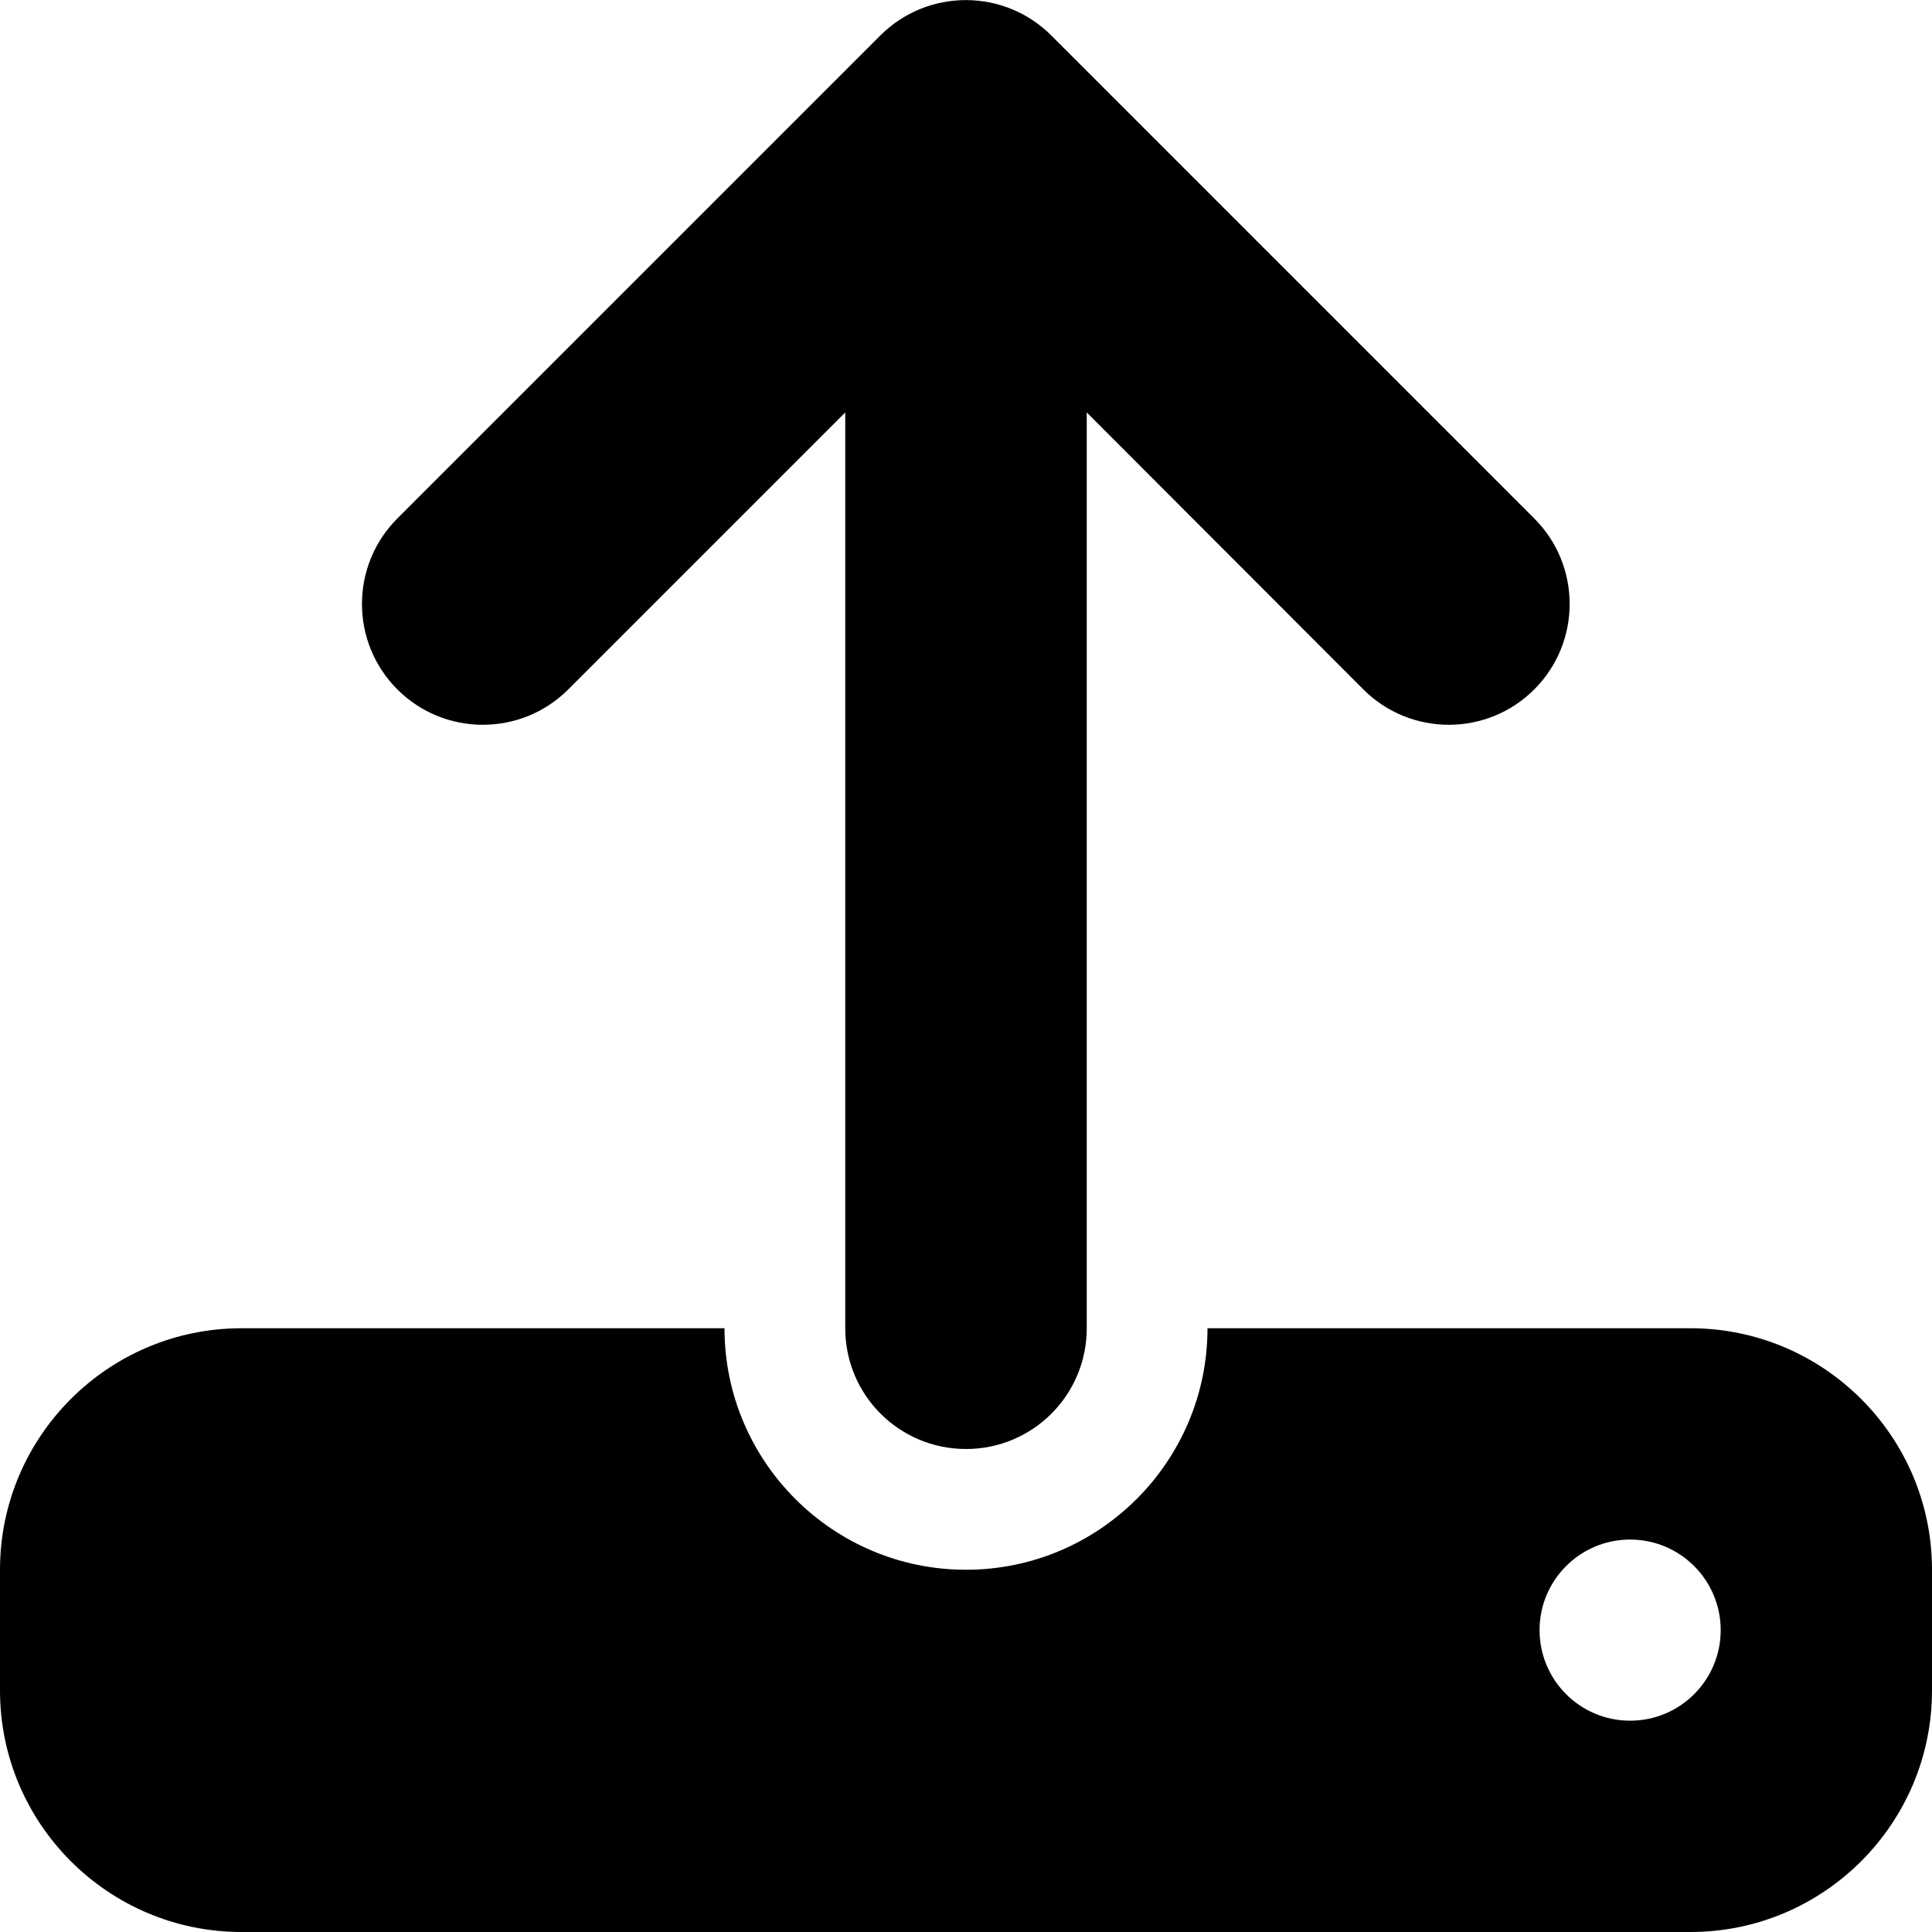
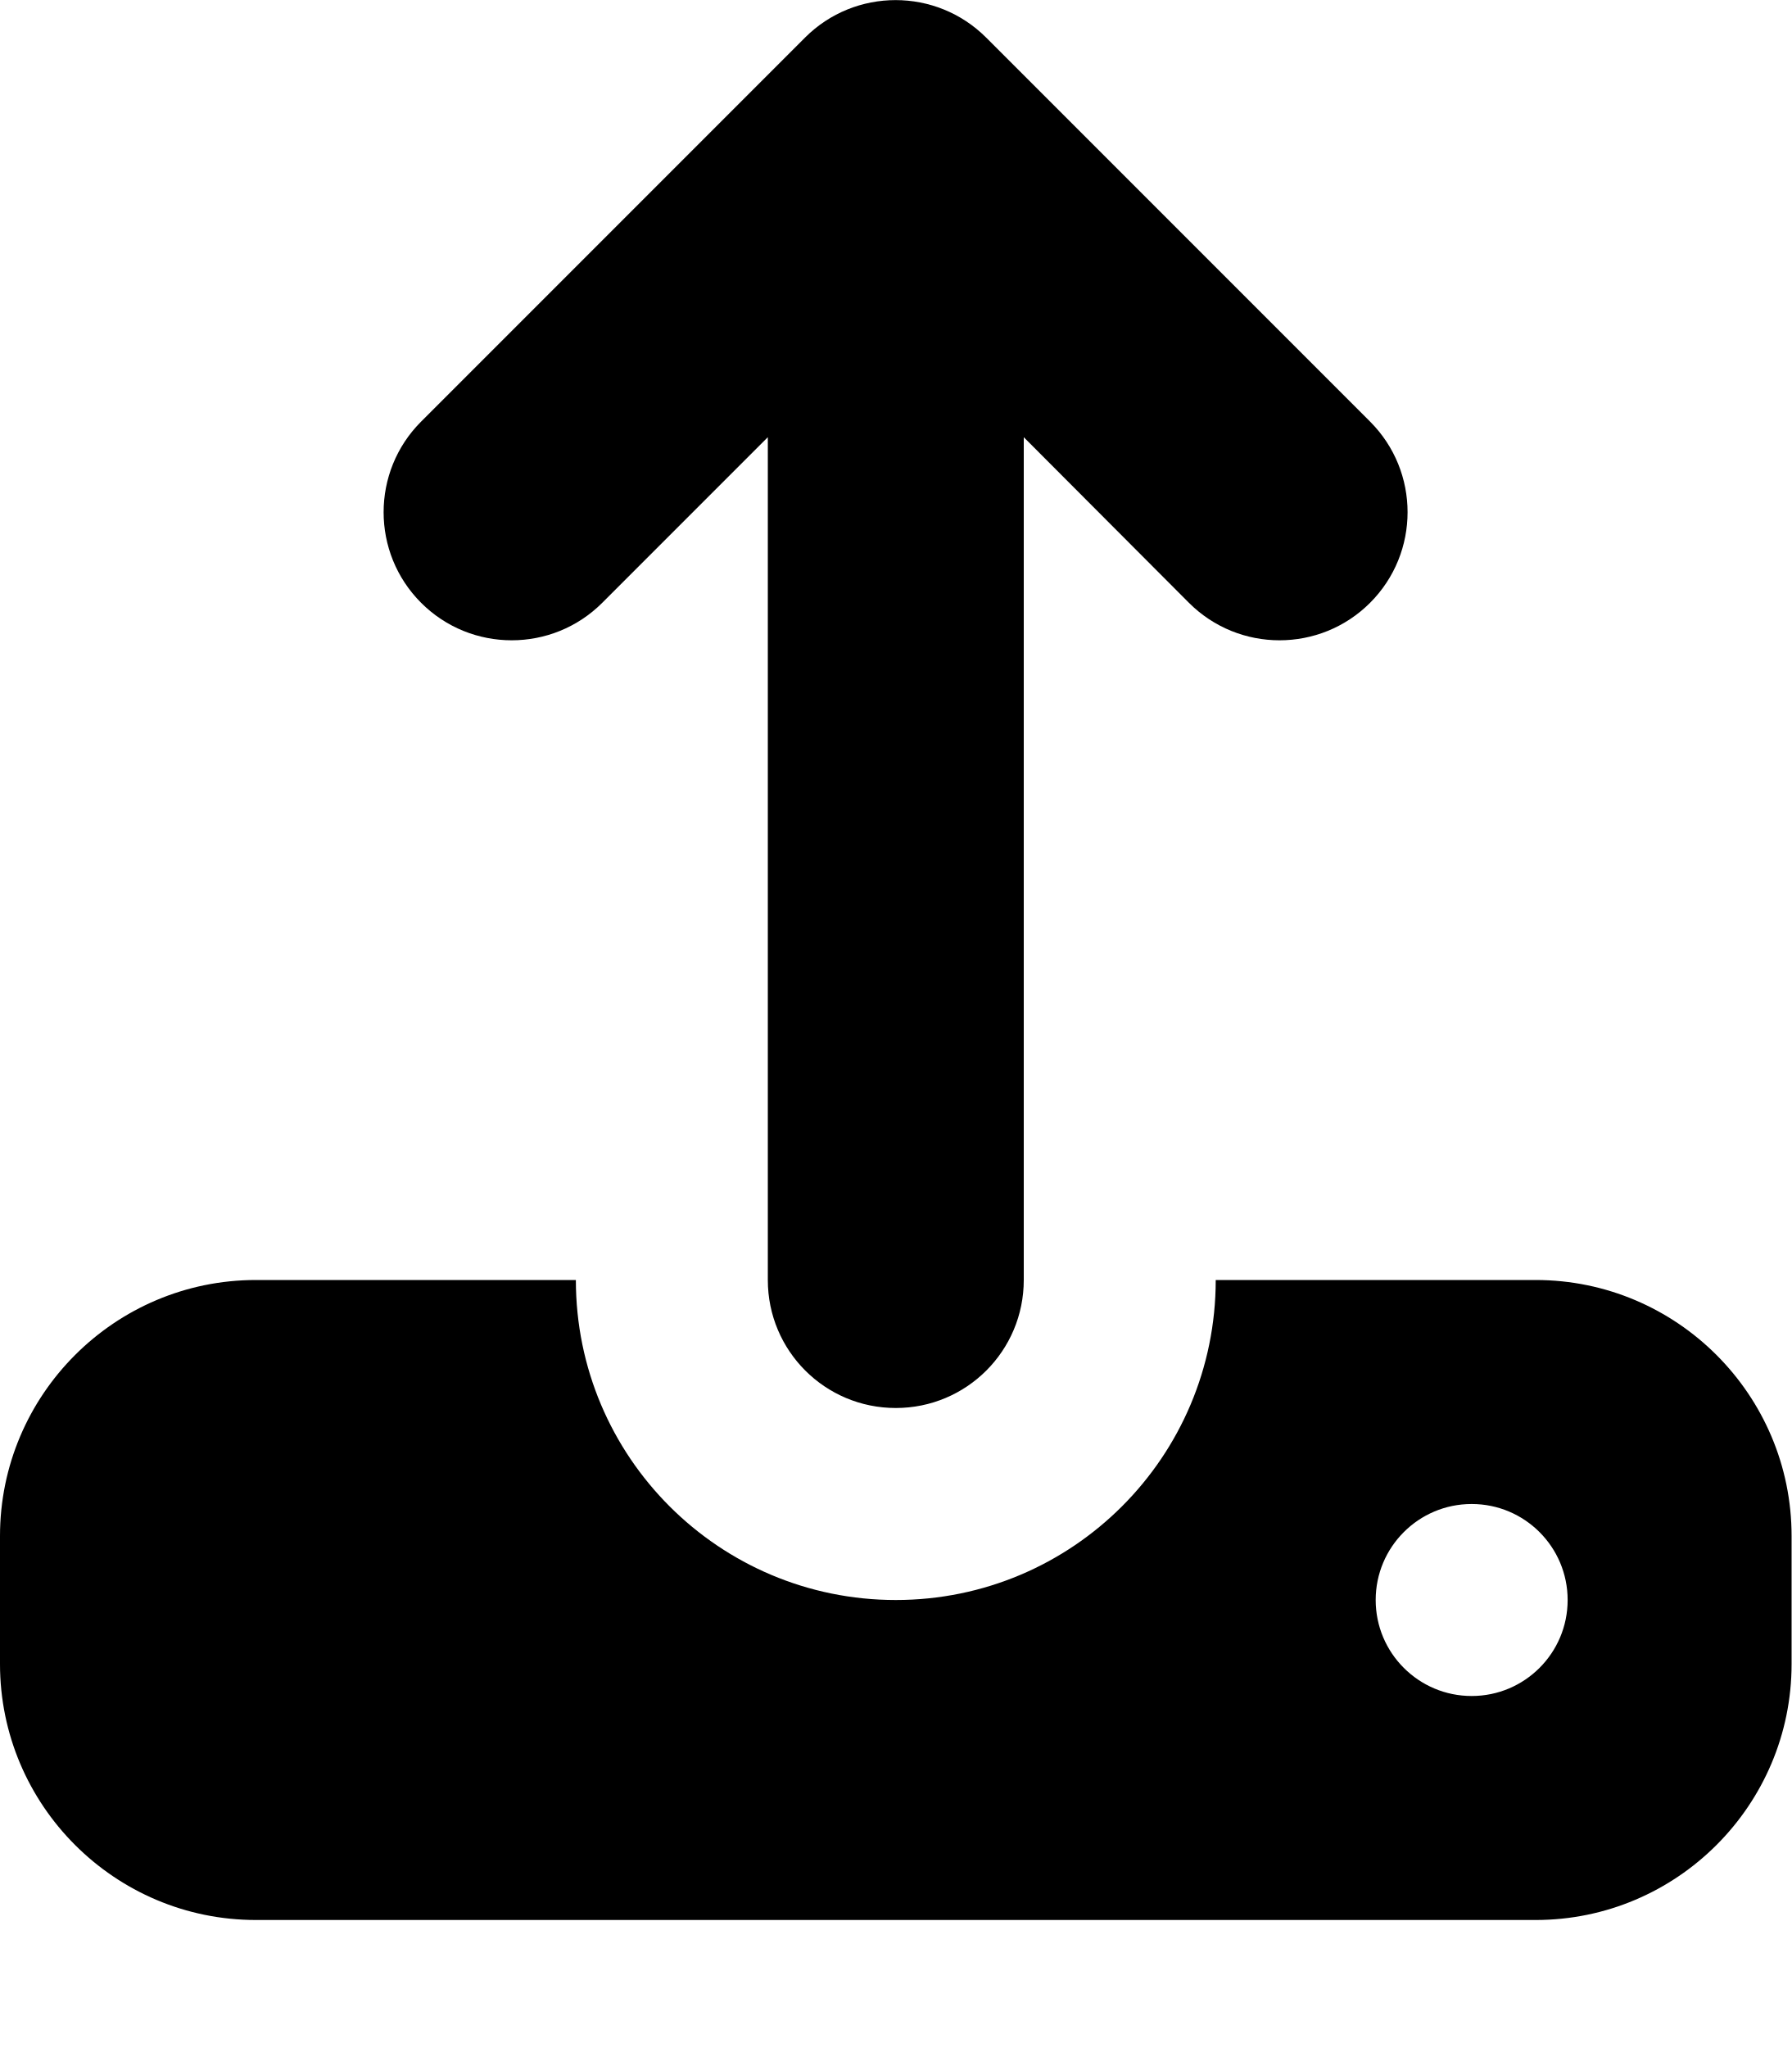
- <svg xmlns="http://www.w3.org/2000/svg" viewBox="0 0 512 512">
-   <path d="M288 109.3L288 352c0 17.7-14.3 32-32 32s-32-14.3-32-32l0-242.7-73.4 73.4c-12.5 12.5-32.8 12.5-45.3 0s-12.5-32.8 0-45.3l128-128c12.5-12.5 32.8-12.5 45.3 0l128 128c12.5 12.5 12.5 32.8 0 45.3s-32.8 12.5-45.3 0L288 109.3zM64 352l128 0c0 35.3 28.7 64 64 64s64-28.7 64-64l128 0c35.3 0 64 28.7 64 64l0 32c0 35.3-28.7 64-64 64L64 512c-35.3 0-64-28.7-64-64l0-32c0-35.3 28.7-64 64-64zM432 456a24 24 0 1 0 0-48 24 24 0 1 0 0 48z" />
+ <svg xmlns="http://www.w3.org/2000/svg" viewBox="0 0 448 512">
+   <path fill="currentColor" d="M256 109.3L256 320c0 17.7-14.3 32-32 32s-32-14.3-32-32l0-210.7-41.4 41.4c-12.5 12.5-32.8 12.5-45.3 0s-12.5-32.8 0-45.3l96-96c12.5-12.5 32.8-12.5 45.3 0l96 96c12.5 12.5 12.5 32.8 0 45.3s-32.8 12.5-45.3 0L256 109.3zM224 400c44.2 0 80-35.8 80-80l80 0c35.3 0 64 28.7 64 64l0 32c0 35.3-28.7 64-64 64L64 480c-35.3 0-64-28.7-64-64l0-32c0-35.3 28.7-64 64-64l80 0c0 44.2 35.8 80 80 80zm144 24a24 24 0 1 0 0-48 24 24 0 1 0 0 48z" />
</svg>
